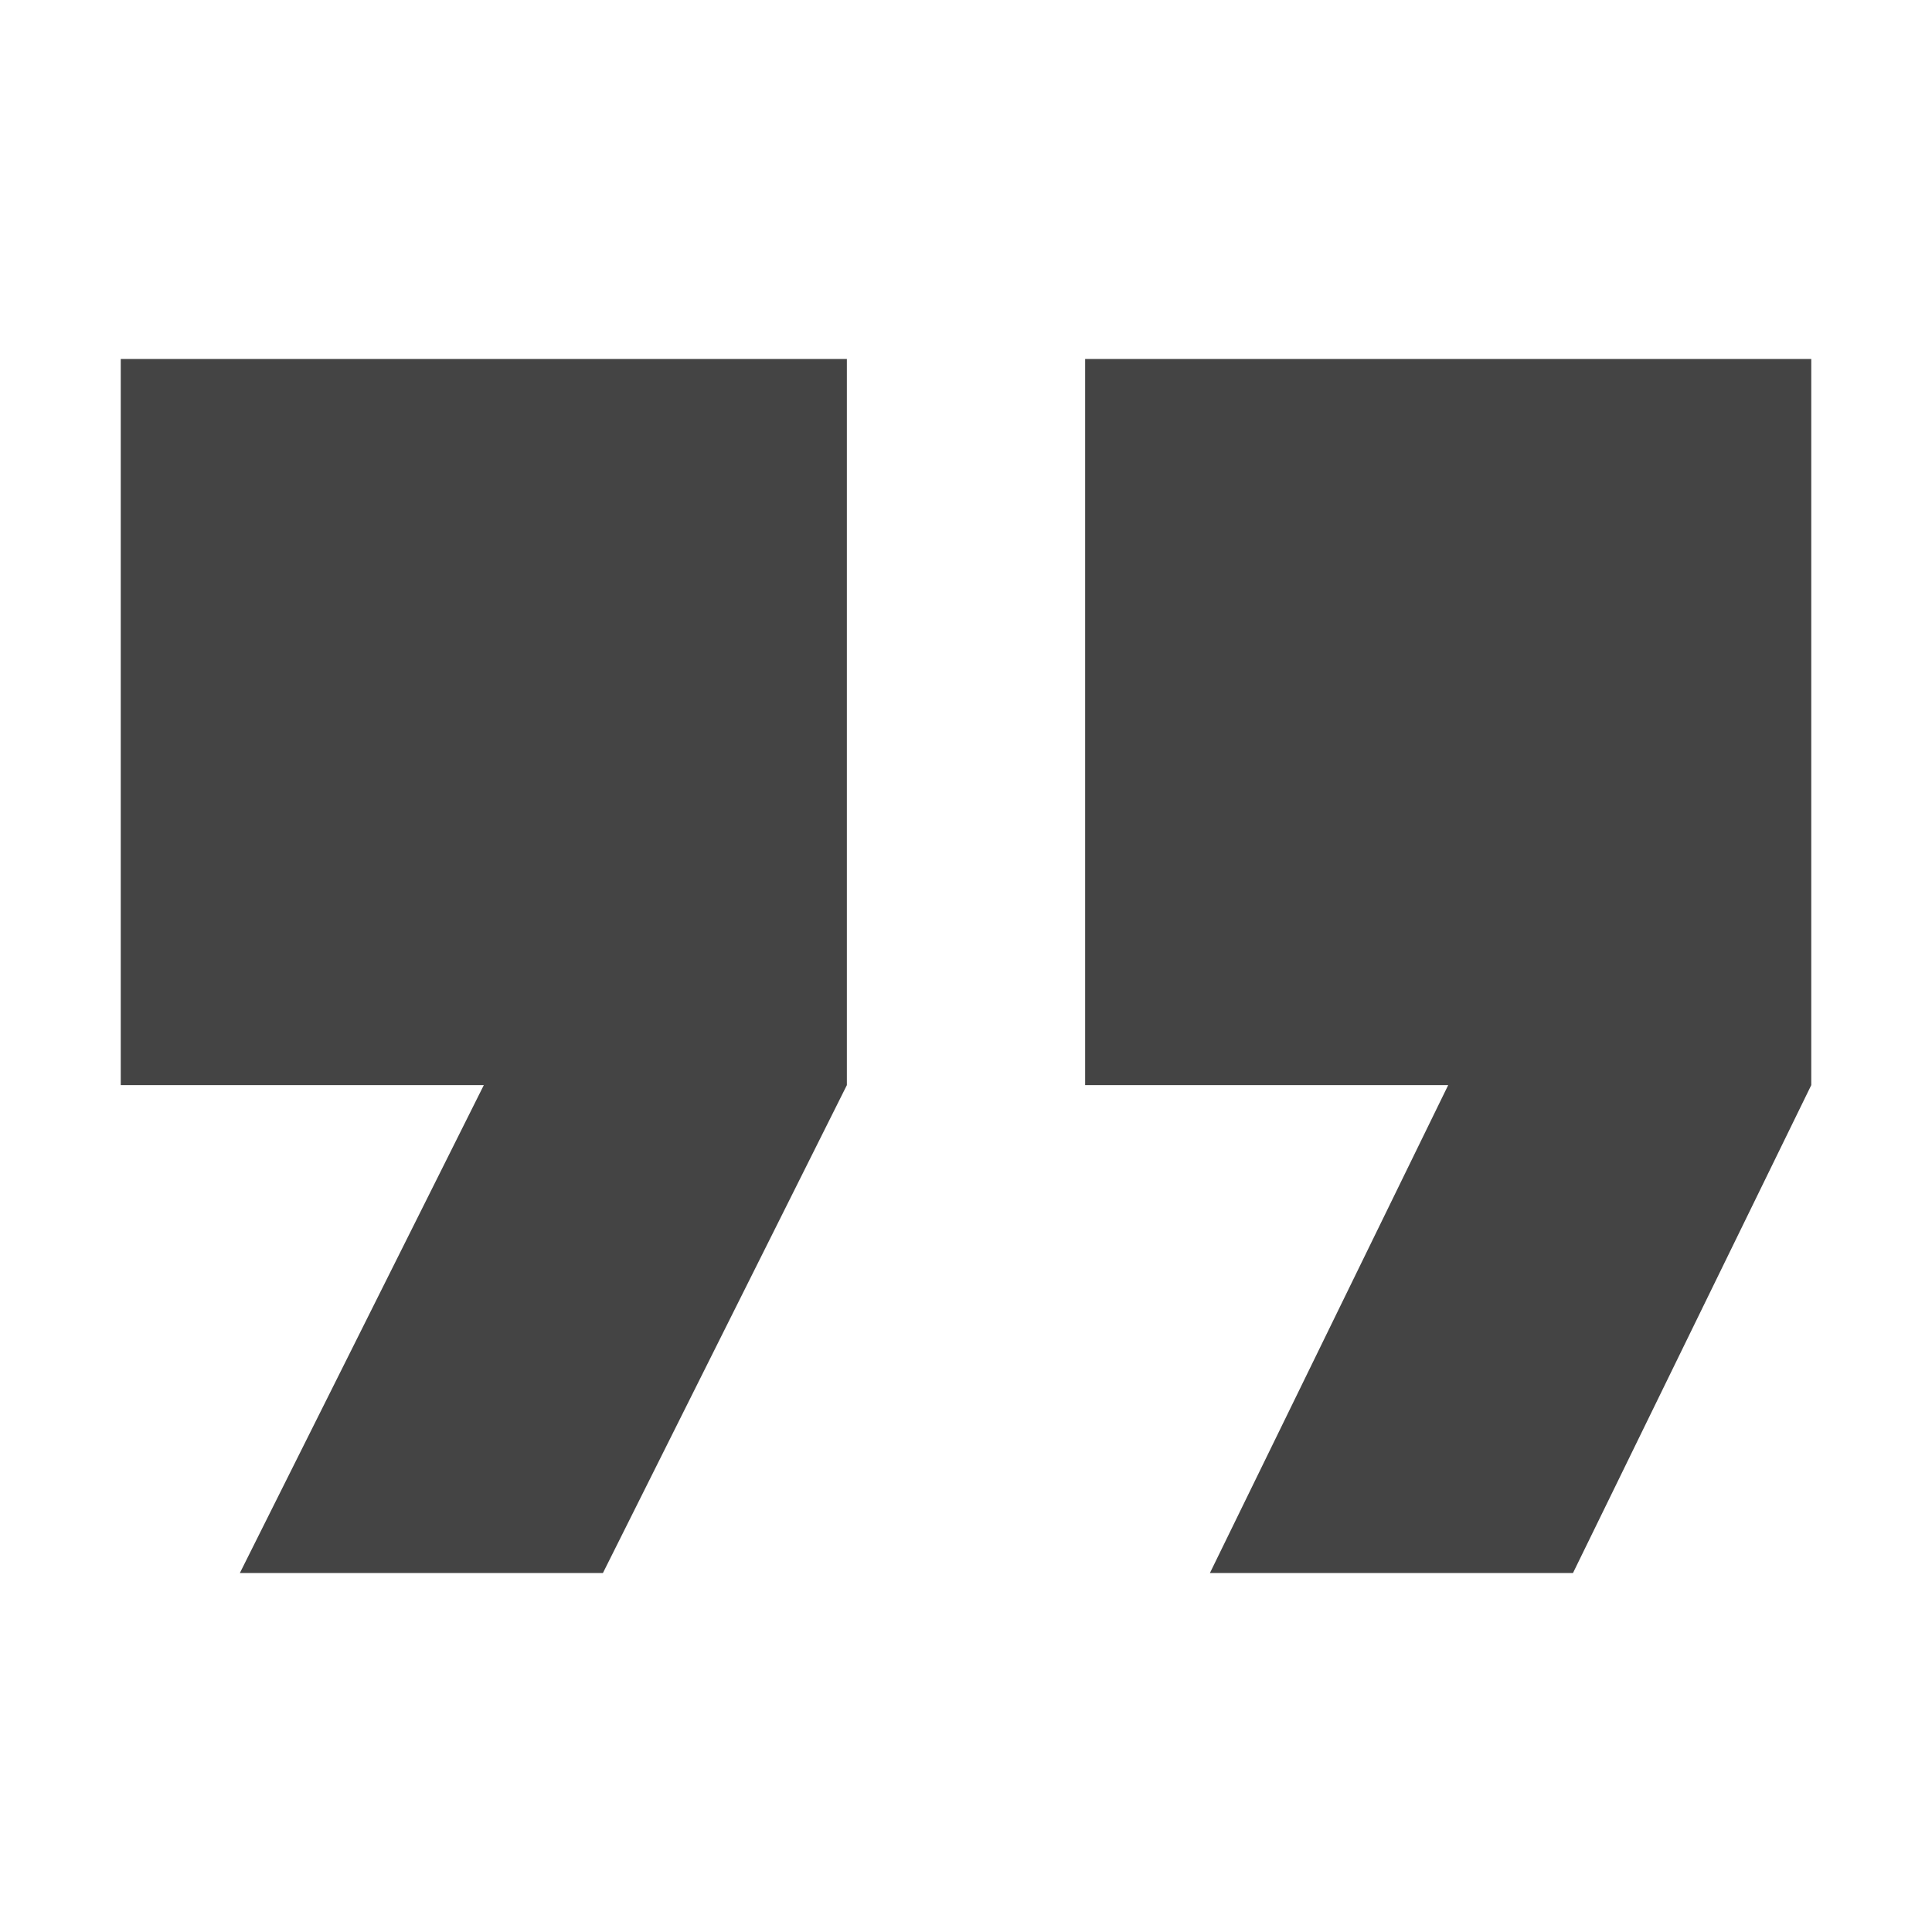
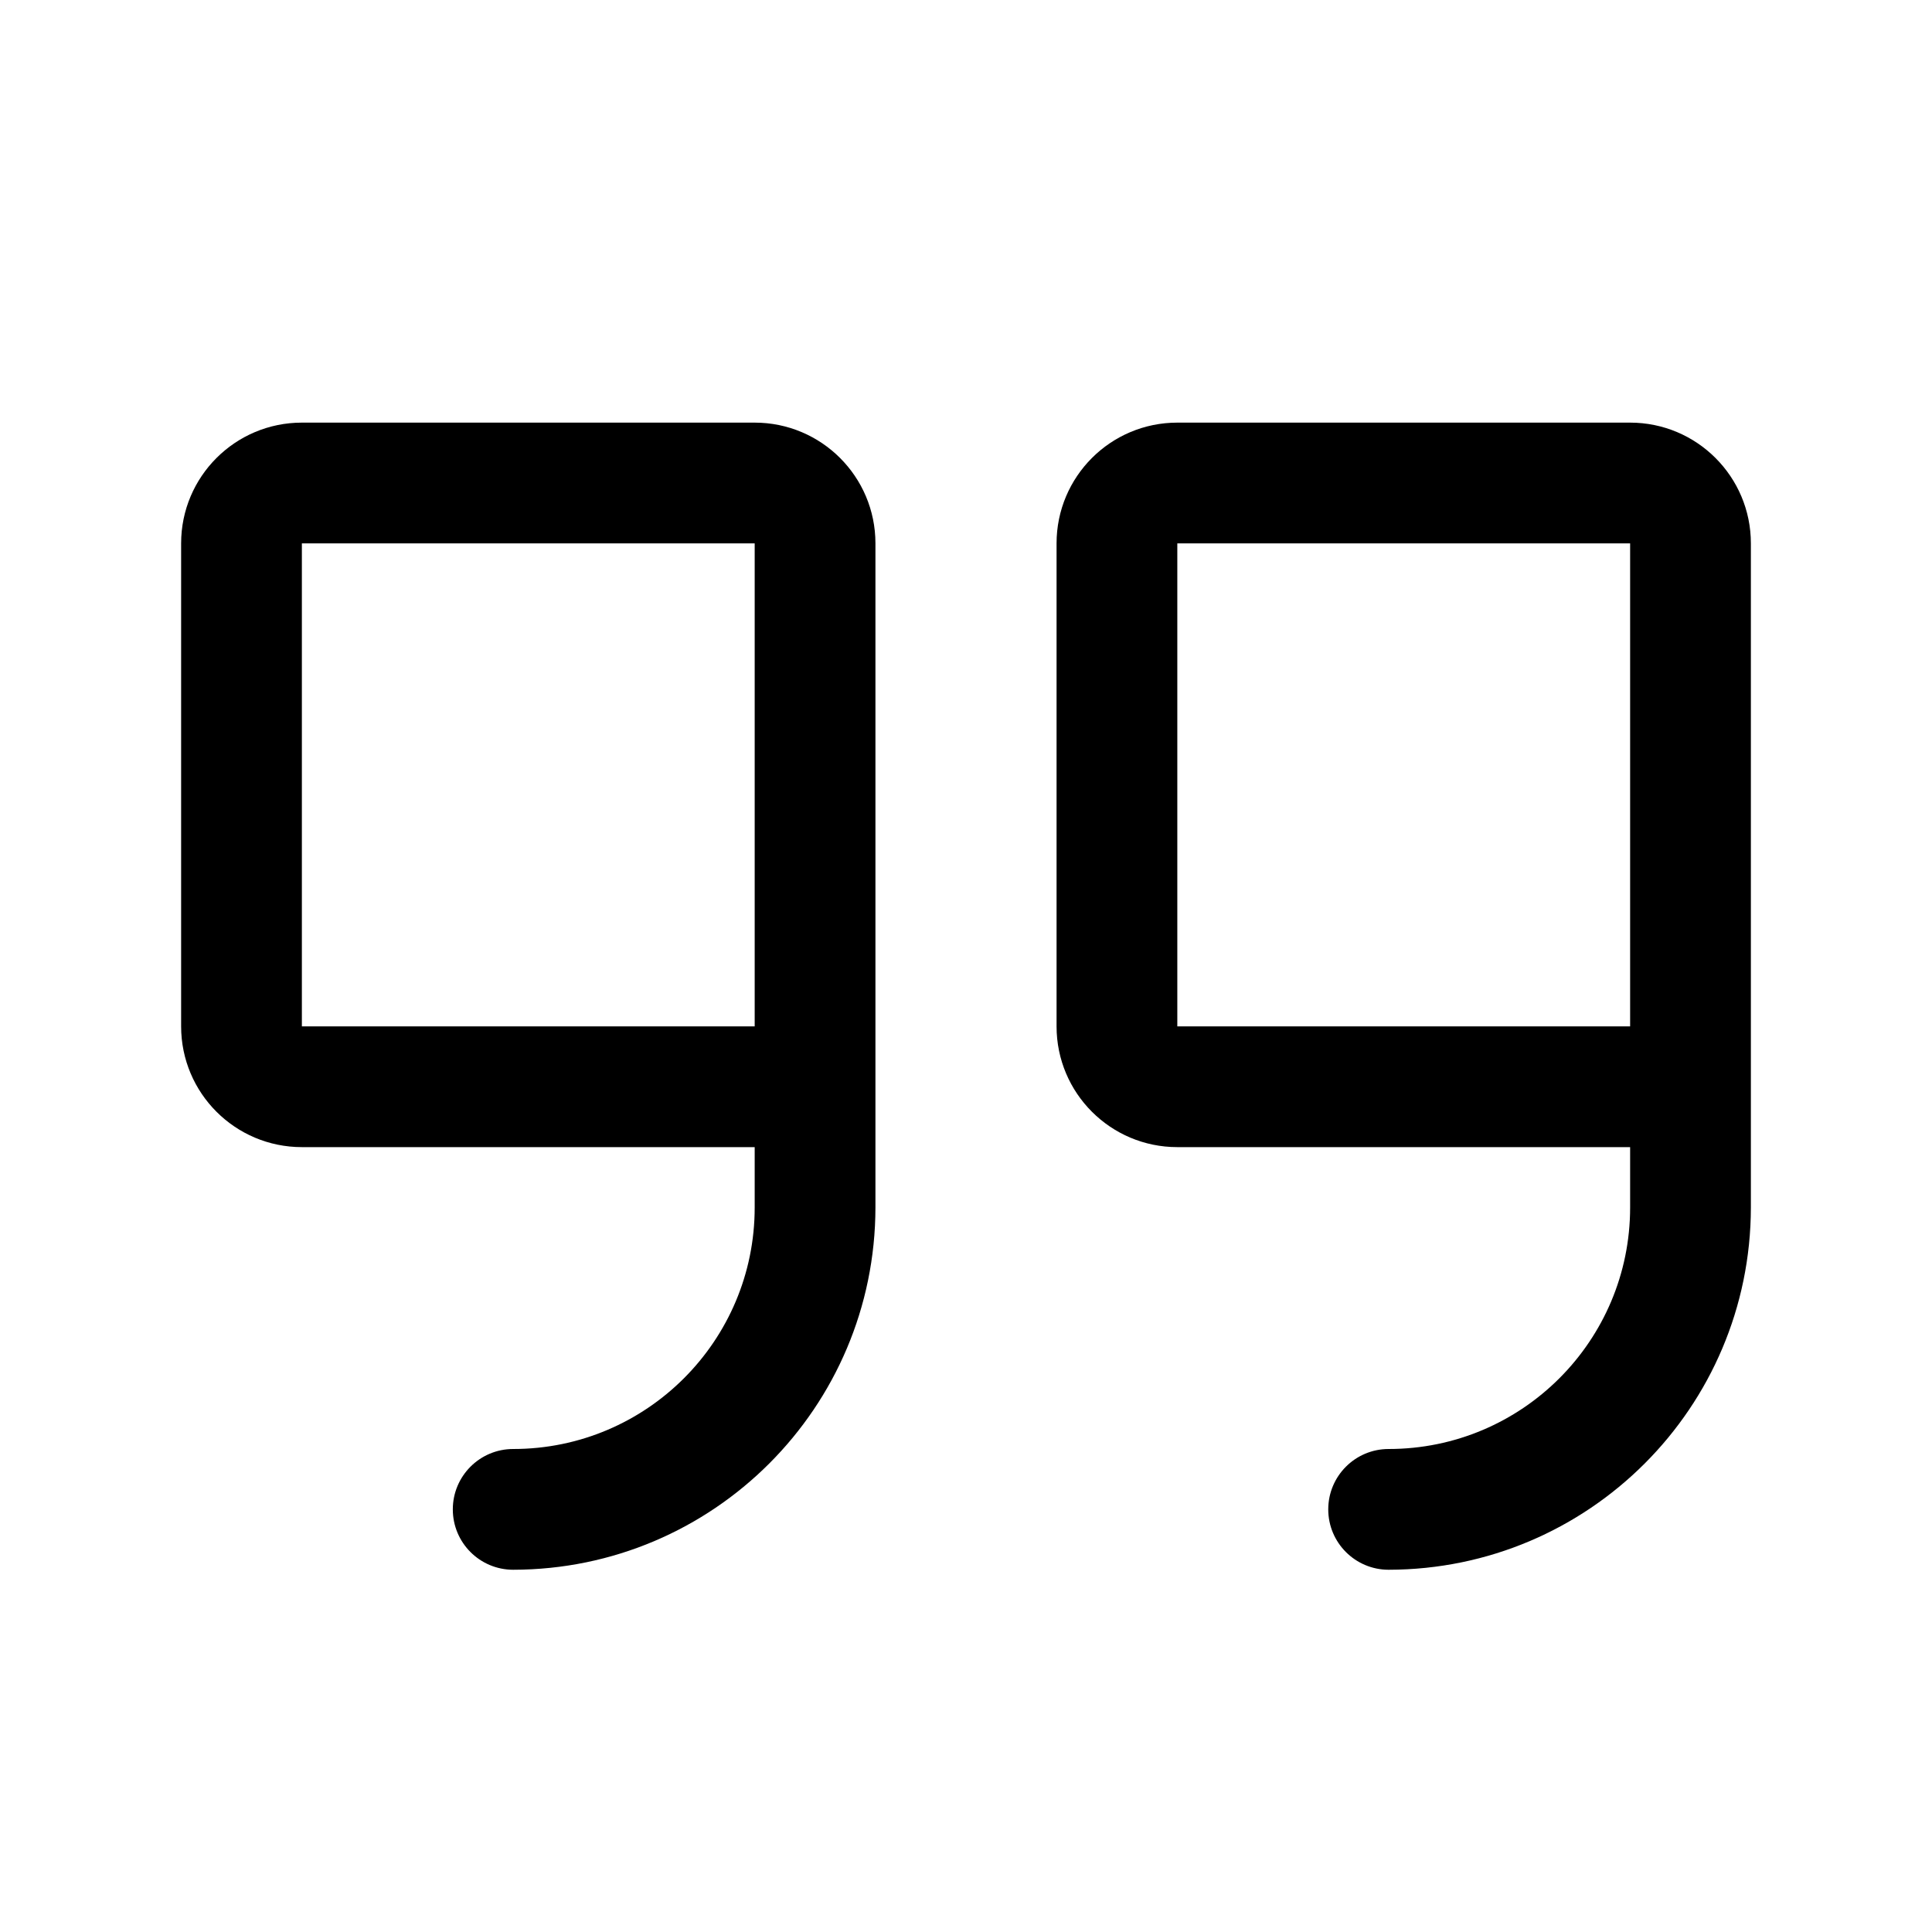
- <svg xmlns="http://www.w3.org/2000/svg" width="16" height="16" viewBox="0 0 16 16">
-   <defs>
-     <style id="current-color-scheme" type="text/css">
-    .ColorScheme-Text { color:#444444; }
-   </style>
-   </defs>
-   <path style="fill:currentColor" class="ColorScheme-Text" transform="matrix(0.011745,0,0,-0.011745,1,15.2114)" d="M768 186H1024L1192 530V1042H680V530H936ZM84 186H340L512 530V1042H0V530H256Z" />
+ <svg xmlns="http://www.w3.org/2000/svg" fill="currentColor" viewBox="0 0 256 256">
+   <path d="M100,56H40A16,16,0,0,0,24,72v64a16,16,0,0,0,16,16h60v8a32,32,0,0,1-32,32,8,8,0,0,0,0,16,48.05,48.05,0,0,0,48-48V72A16,16,0,0,0,100,56Zm0,80H40V72h60ZM216,56H156a16,16,0,0,0-16,16v64a16,16,0,0,0,16,16h60v8a32,32,0,0,1-32,32,8,8,0,0,0,0,16,48.05,48.05,0,0,0,48-48V72A16,16,0,0,0,216,56Zm0,80H156V72h60Z" />
</svg>
